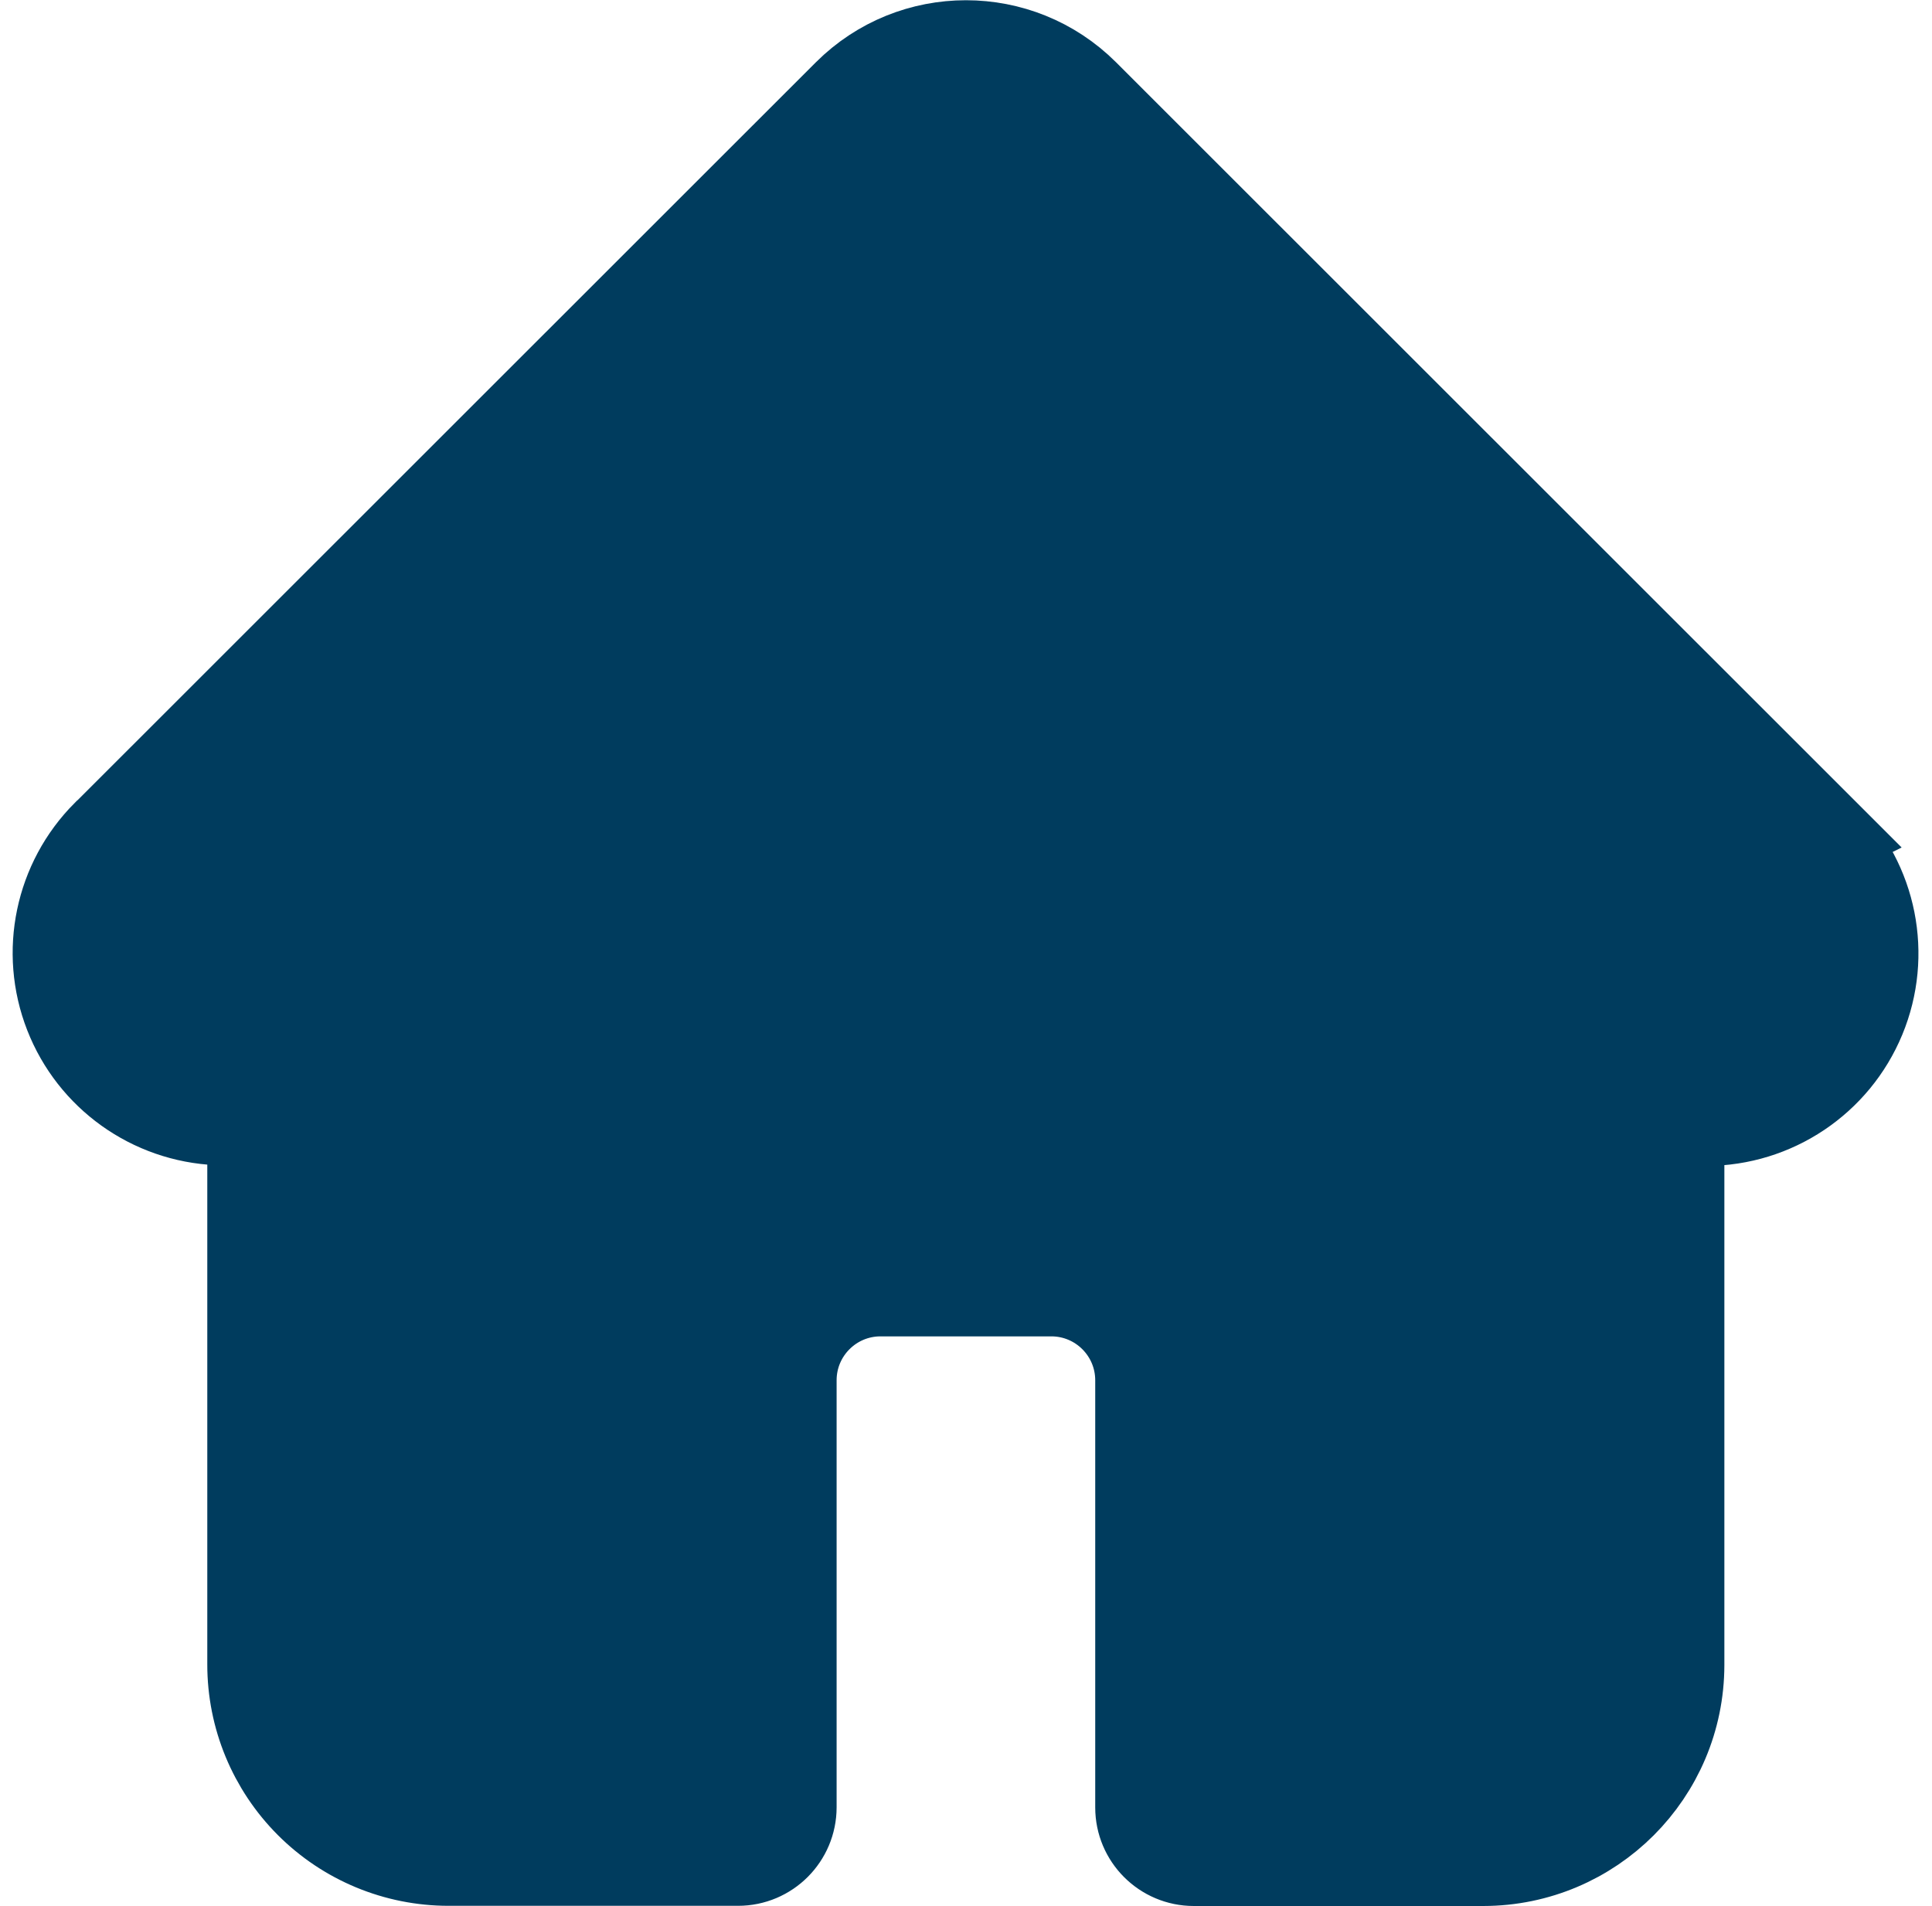
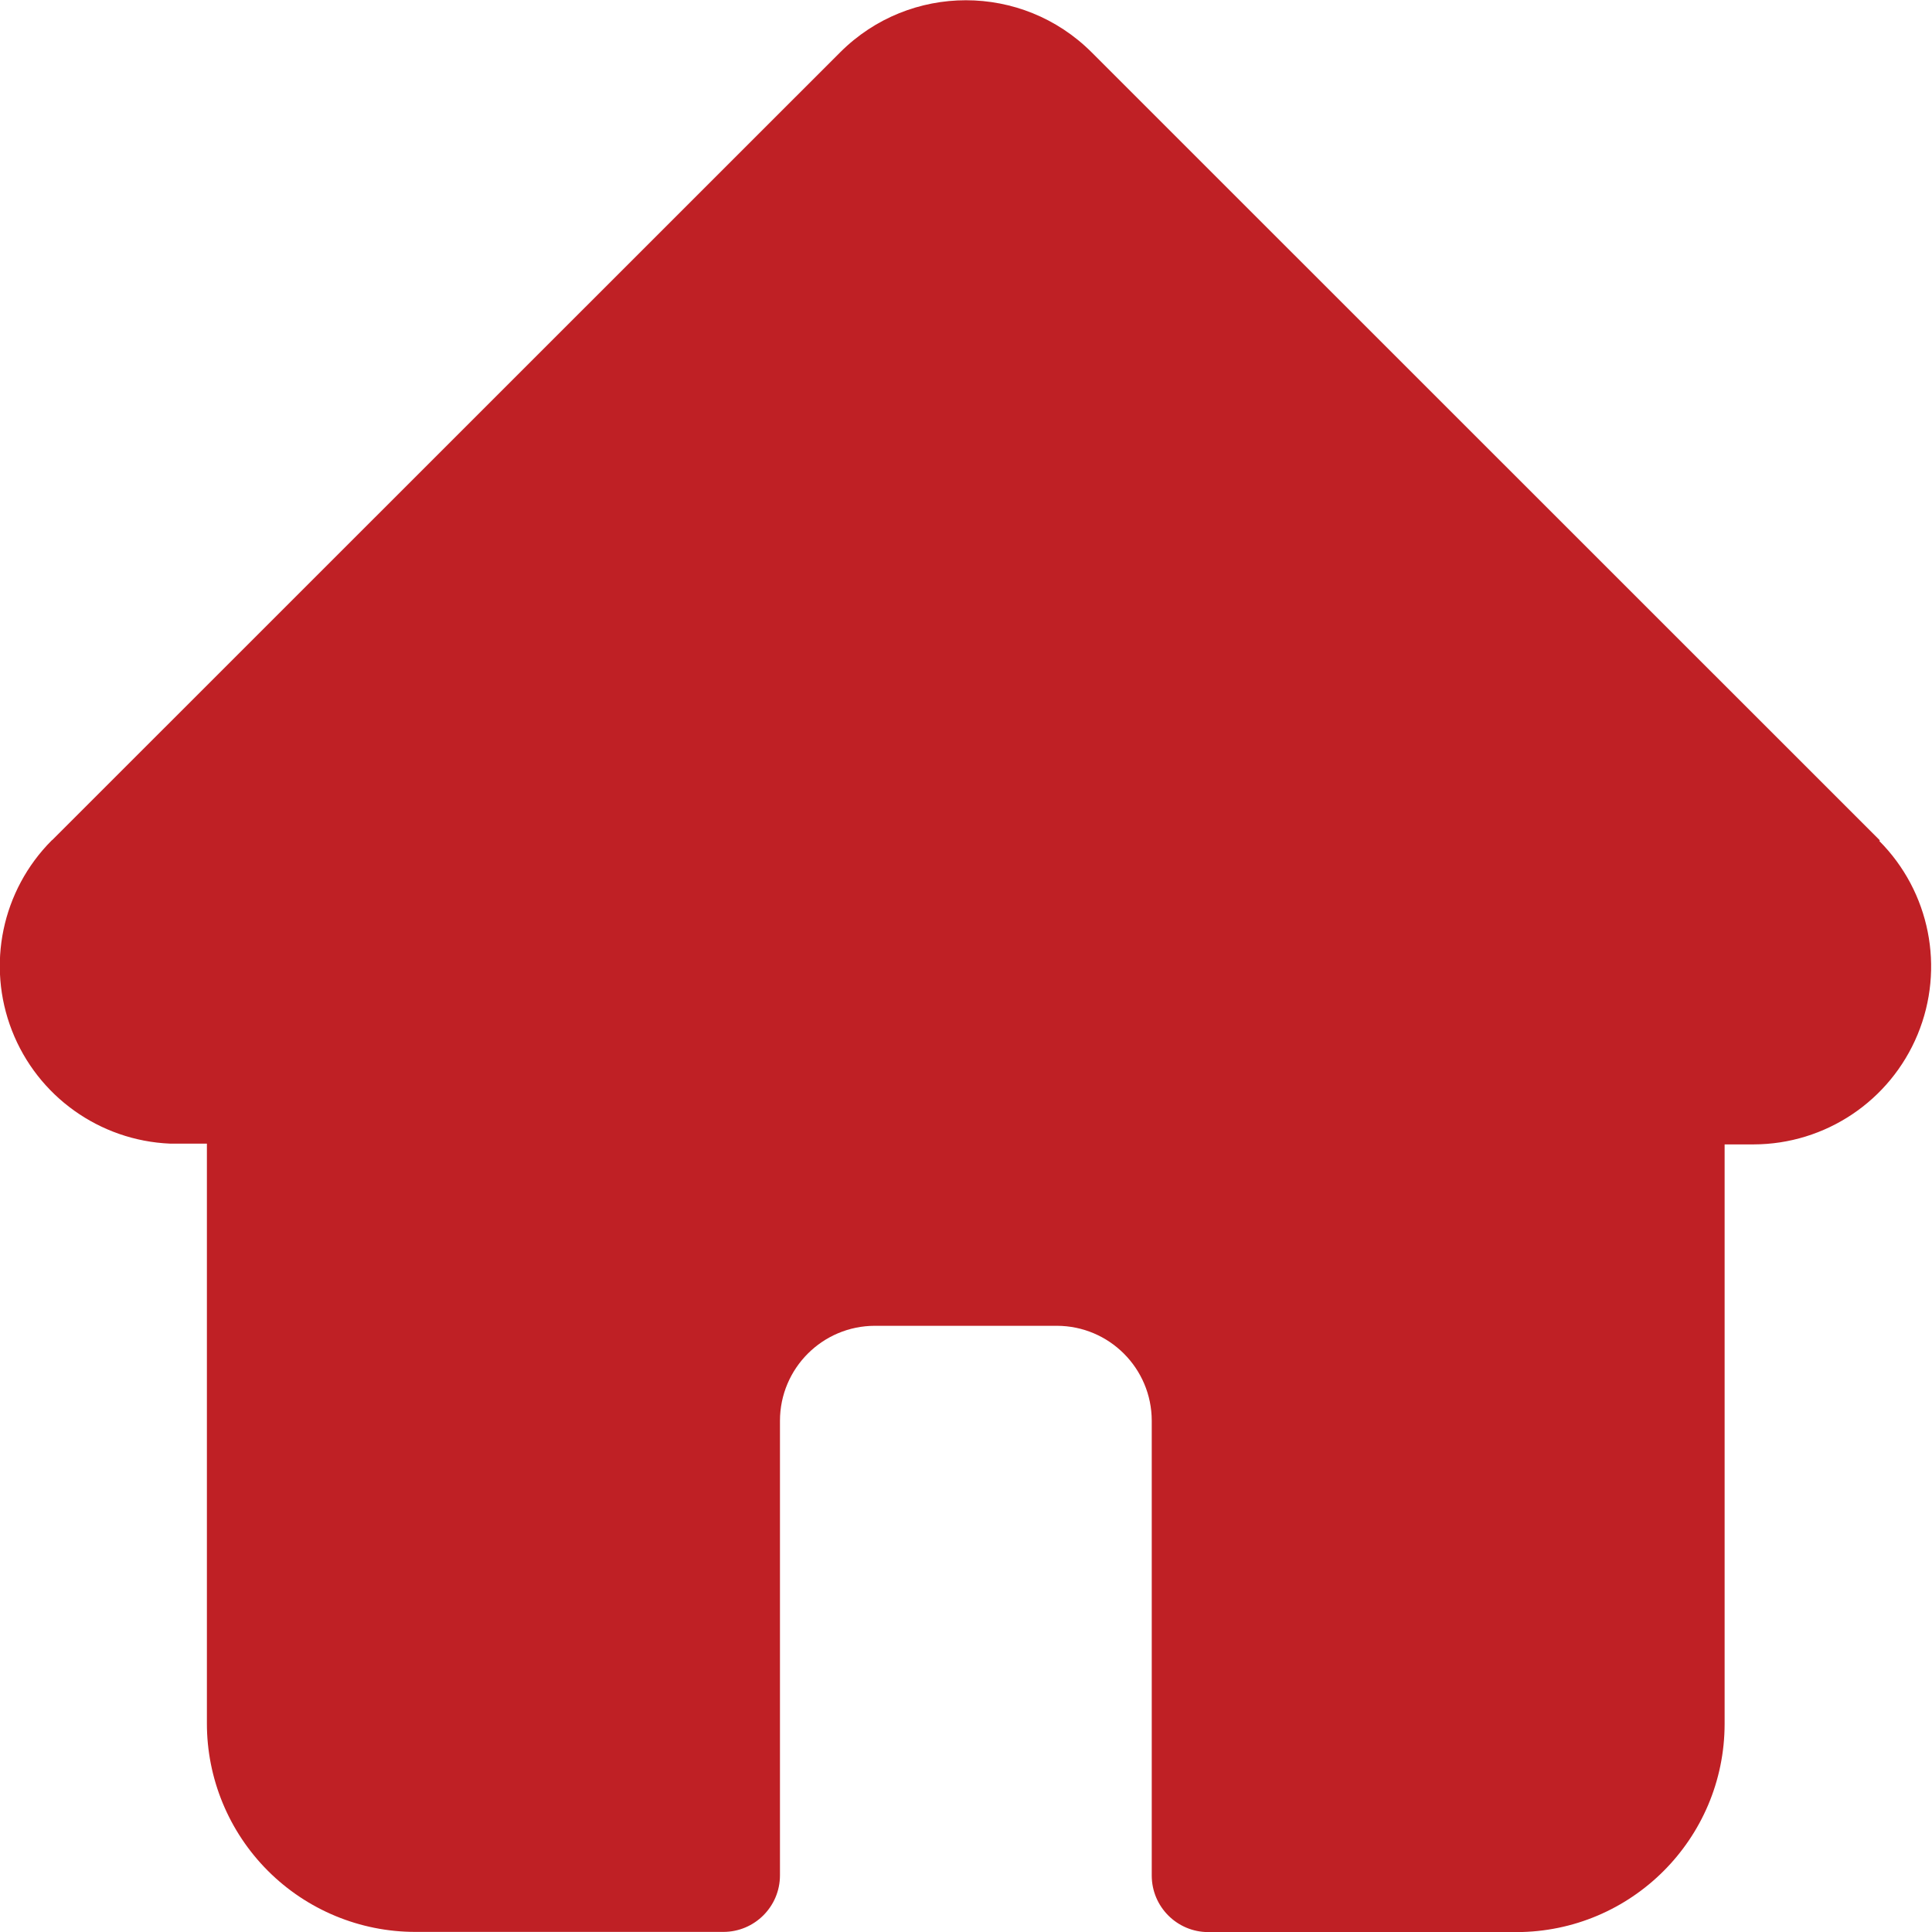
- <svg xmlns="http://www.w3.org/2000/svg" width="21.284" height="21.002" viewBox="0 0 21.284 21.002">
-   <g id="Home-fill" transform="translate(12692.642 13923.636)">
+ <svg xmlns="http://www.w3.org/2000/svg" width="20" height="20.002" viewBox="0 0 20 20.002">
+   <g id="Home-fill" transform="translate(12692 13923.136)">
    <g id="Group_309" data-name="Group 309" transform="translate(-12692 -13923.136)">
-       <path id="home" d="M19.463,8.7h0L11.3.539a1.841,1.841,0,0,0-2.6,0L.543,8.694.535,8.7A1.841,1.841,0,0,0,1.76,11.839l.057,0h.325v6A2.158,2.158,0,0,0,4.3,20H7.489a.586.586,0,0,0,.586-.586V14.708a.984.984,0,0,1,.983-.983h1.883a.984.984,0,0,1,.983.983v4.708a.586.586,0,0,0,.586.586H15.7a2.158,2.158,0,0,0,2.155-2.155v-6h.3a1.842,1.842,0,0,0,1.3-3.143Zm0,0" transform="translate(0 0.001)" fill="#003c5e" stroke="#003c5e" stroke-width="1" />
+       <path id="home" d="M19.463,8.7h0L11.3.539a1.841,1.841,0,0,0-2.6,0L.543,8.694.535,8.7A1.841,1.841,0,0,0,1.76,11.839l.057,0h.325v6A2.158,2.158,0,0,0,4.3,20H7.489a.586.586,0,0,0,.586-.586V14.708a.984.984,0,0,1,.983-.983h1.883a.984.984,0,0,1,.983.983v4.708a.586.586,0,0,0,.586.586H15.7a2.158,2.158,0,0,0,2.155-2.155v-6h.3a1.842,1.842,0,0,0,1.3-3.143Zm0,0" transform="translate(0 0.001)" fill="#bf2025" />
    </g>
  </g>
</svg>
